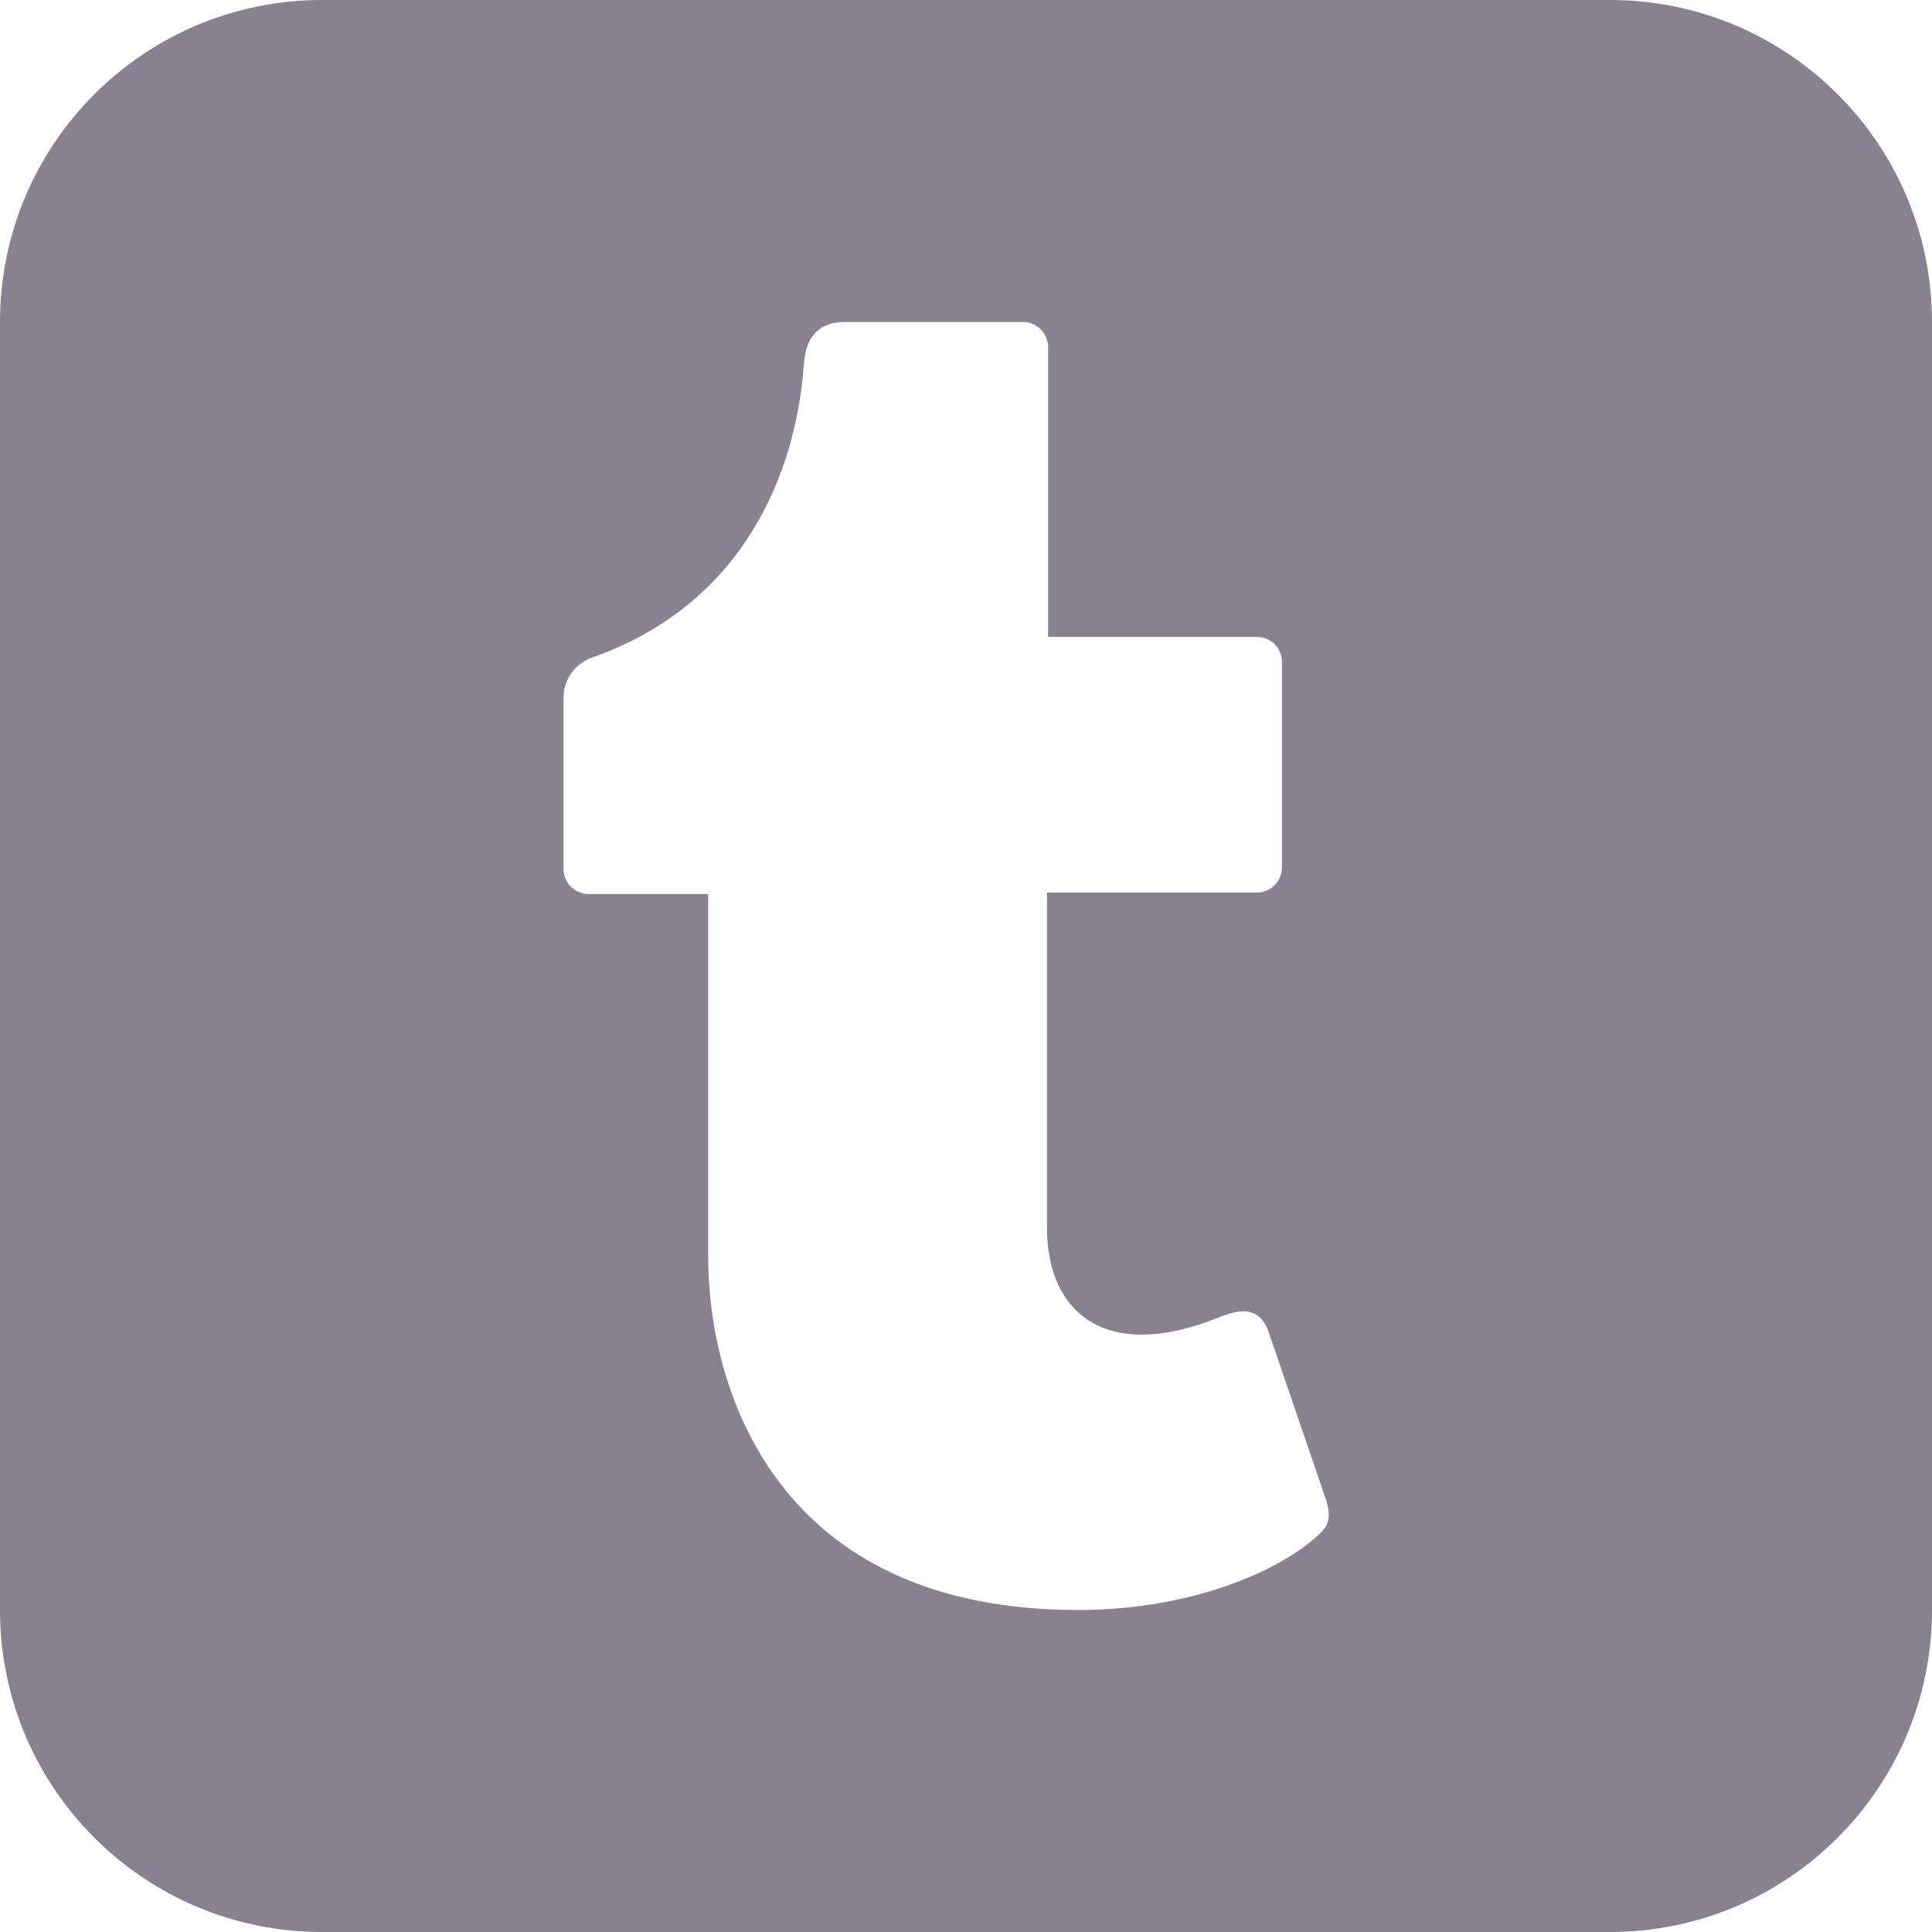
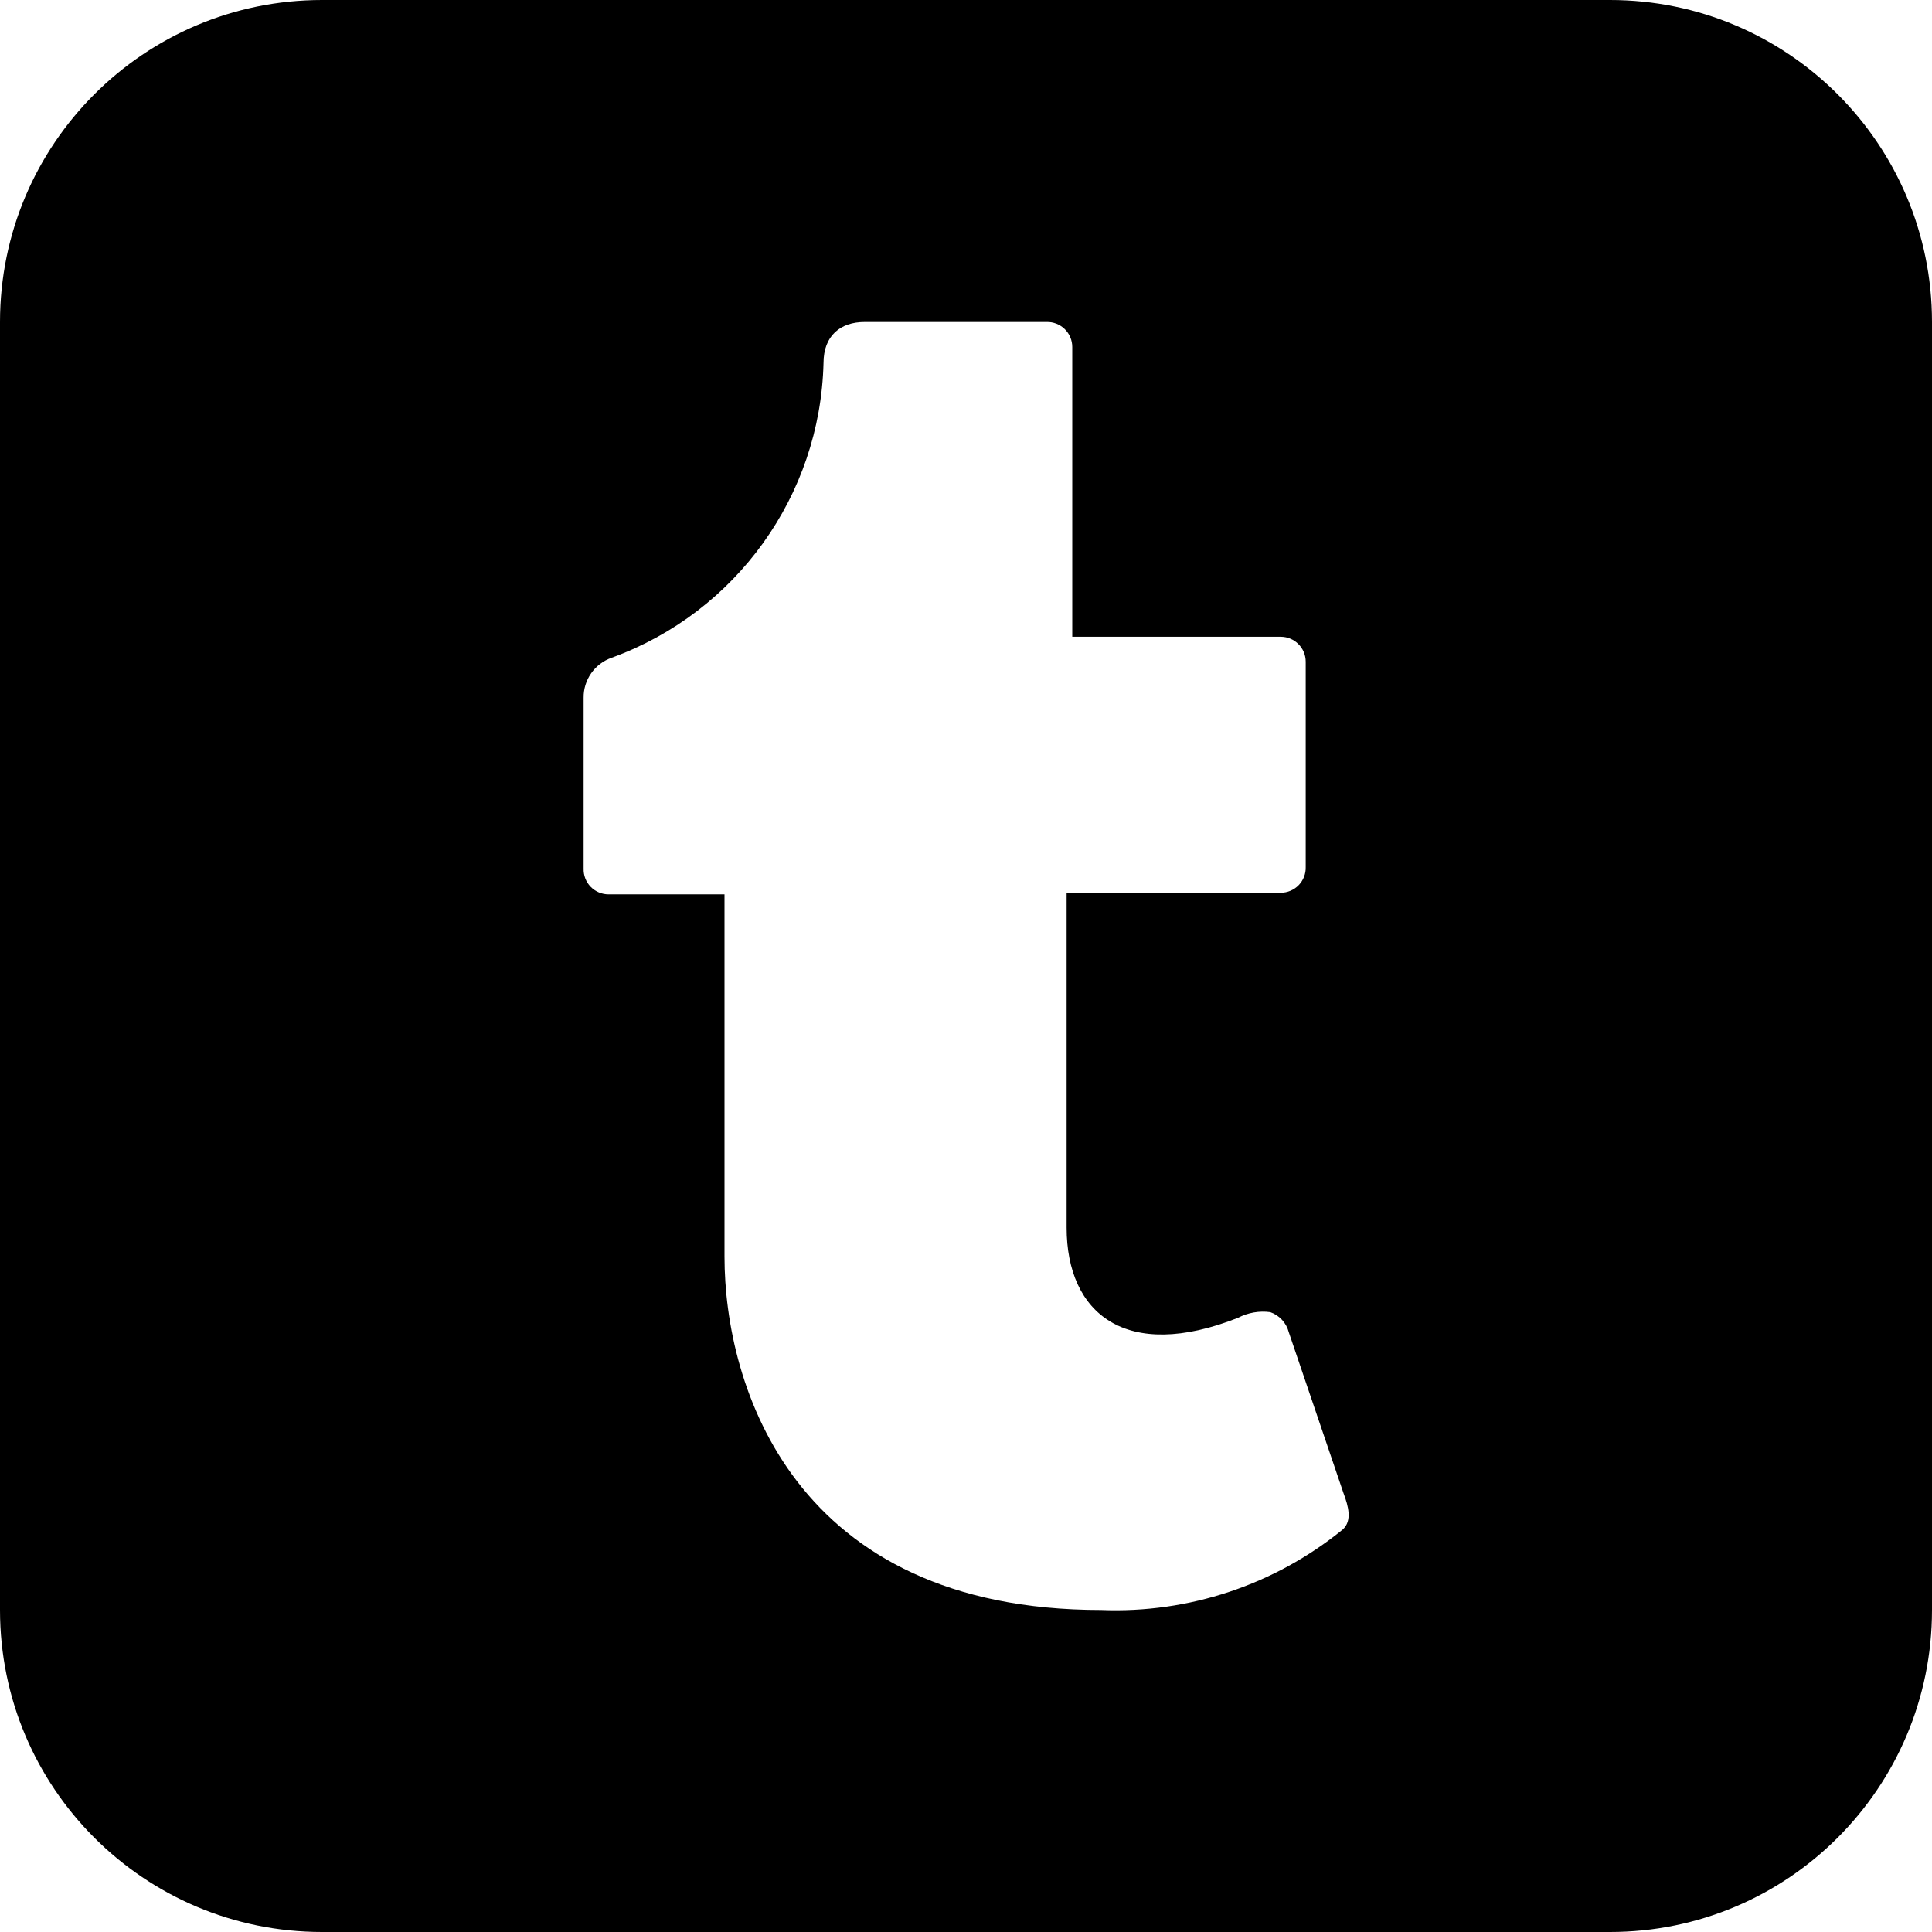
- <svg xmlns="http://www.w3.org/2000/svg" width="24" height="24" viewBox="0 0 24 24">
-   <path d="M20 0a4 4 0 0 1 4 4v16a4 4 0 0 1-4 4H4a4 4 0 0 1-4-4V4a4 4 0 0 1 4-4h16zm-7.294 4h-2.215c-.3 0-.478.166-.504.51-.087 1.284-.696 2.978-2.634 3.659a.529.529 0 0 0-.353.5v2.125c0 .172.14.312.313.312h1.484v4.5c0 1.619.819 4.394 4.594 4.394 1.48 0 2.618-.537 3.043-.99.116-.123.07-.297.013-.454l-.688-2.01c-.05-.14-.121-.218-.23-.246-.117-.031-.248.01-.398.069-1.384.556-2.125-.05-2.125-1.119v-4.162h2.606c.172 0 .313-.141.313-.313V8.222a.31.31 0 0 0-.313-.31H13.02v-3.6A.313.313 0 0 0 12.706 4z" fill="#878190" fill-rule="evenodd" />
+ <svg xmlns="http://www.w3.org/2000/svg" viewBox="0 0 24 24">
+   <path d="M20,0H4A4,4,0,0,0,0,4V20a4,4,0,0,0,4,4H20a4,4,0,0,0,4-4V4A4,4,0,0,0,20,0ZM16.68,19a4.47,4.47,0,0,1-3,1C9.86,20,9,17.22,9,15.61v-4.5H7.56a.31.31,0,0,1-.31-.32V8.67a.52.52,0,0,1,.35-.5,4,4,0,0,0,2.63-3.66c0-.34.21-.51.51-.51H13a.31.31,0,0,1,.32.31v3.6h2.59a.31.31,0,0,1,.31.31v2.55a.31.31,0,0,1-.31.32H13.25v4.16c0,1.07.74,1.67,2.13,1.12a.67.67,0,0,1,.4-.07.36.36,0,0,1,.23.25l.68,2C16.75,18.71,16.8,18.89,16.68,19Z" fill-rule="evenodd" />
</svg>
